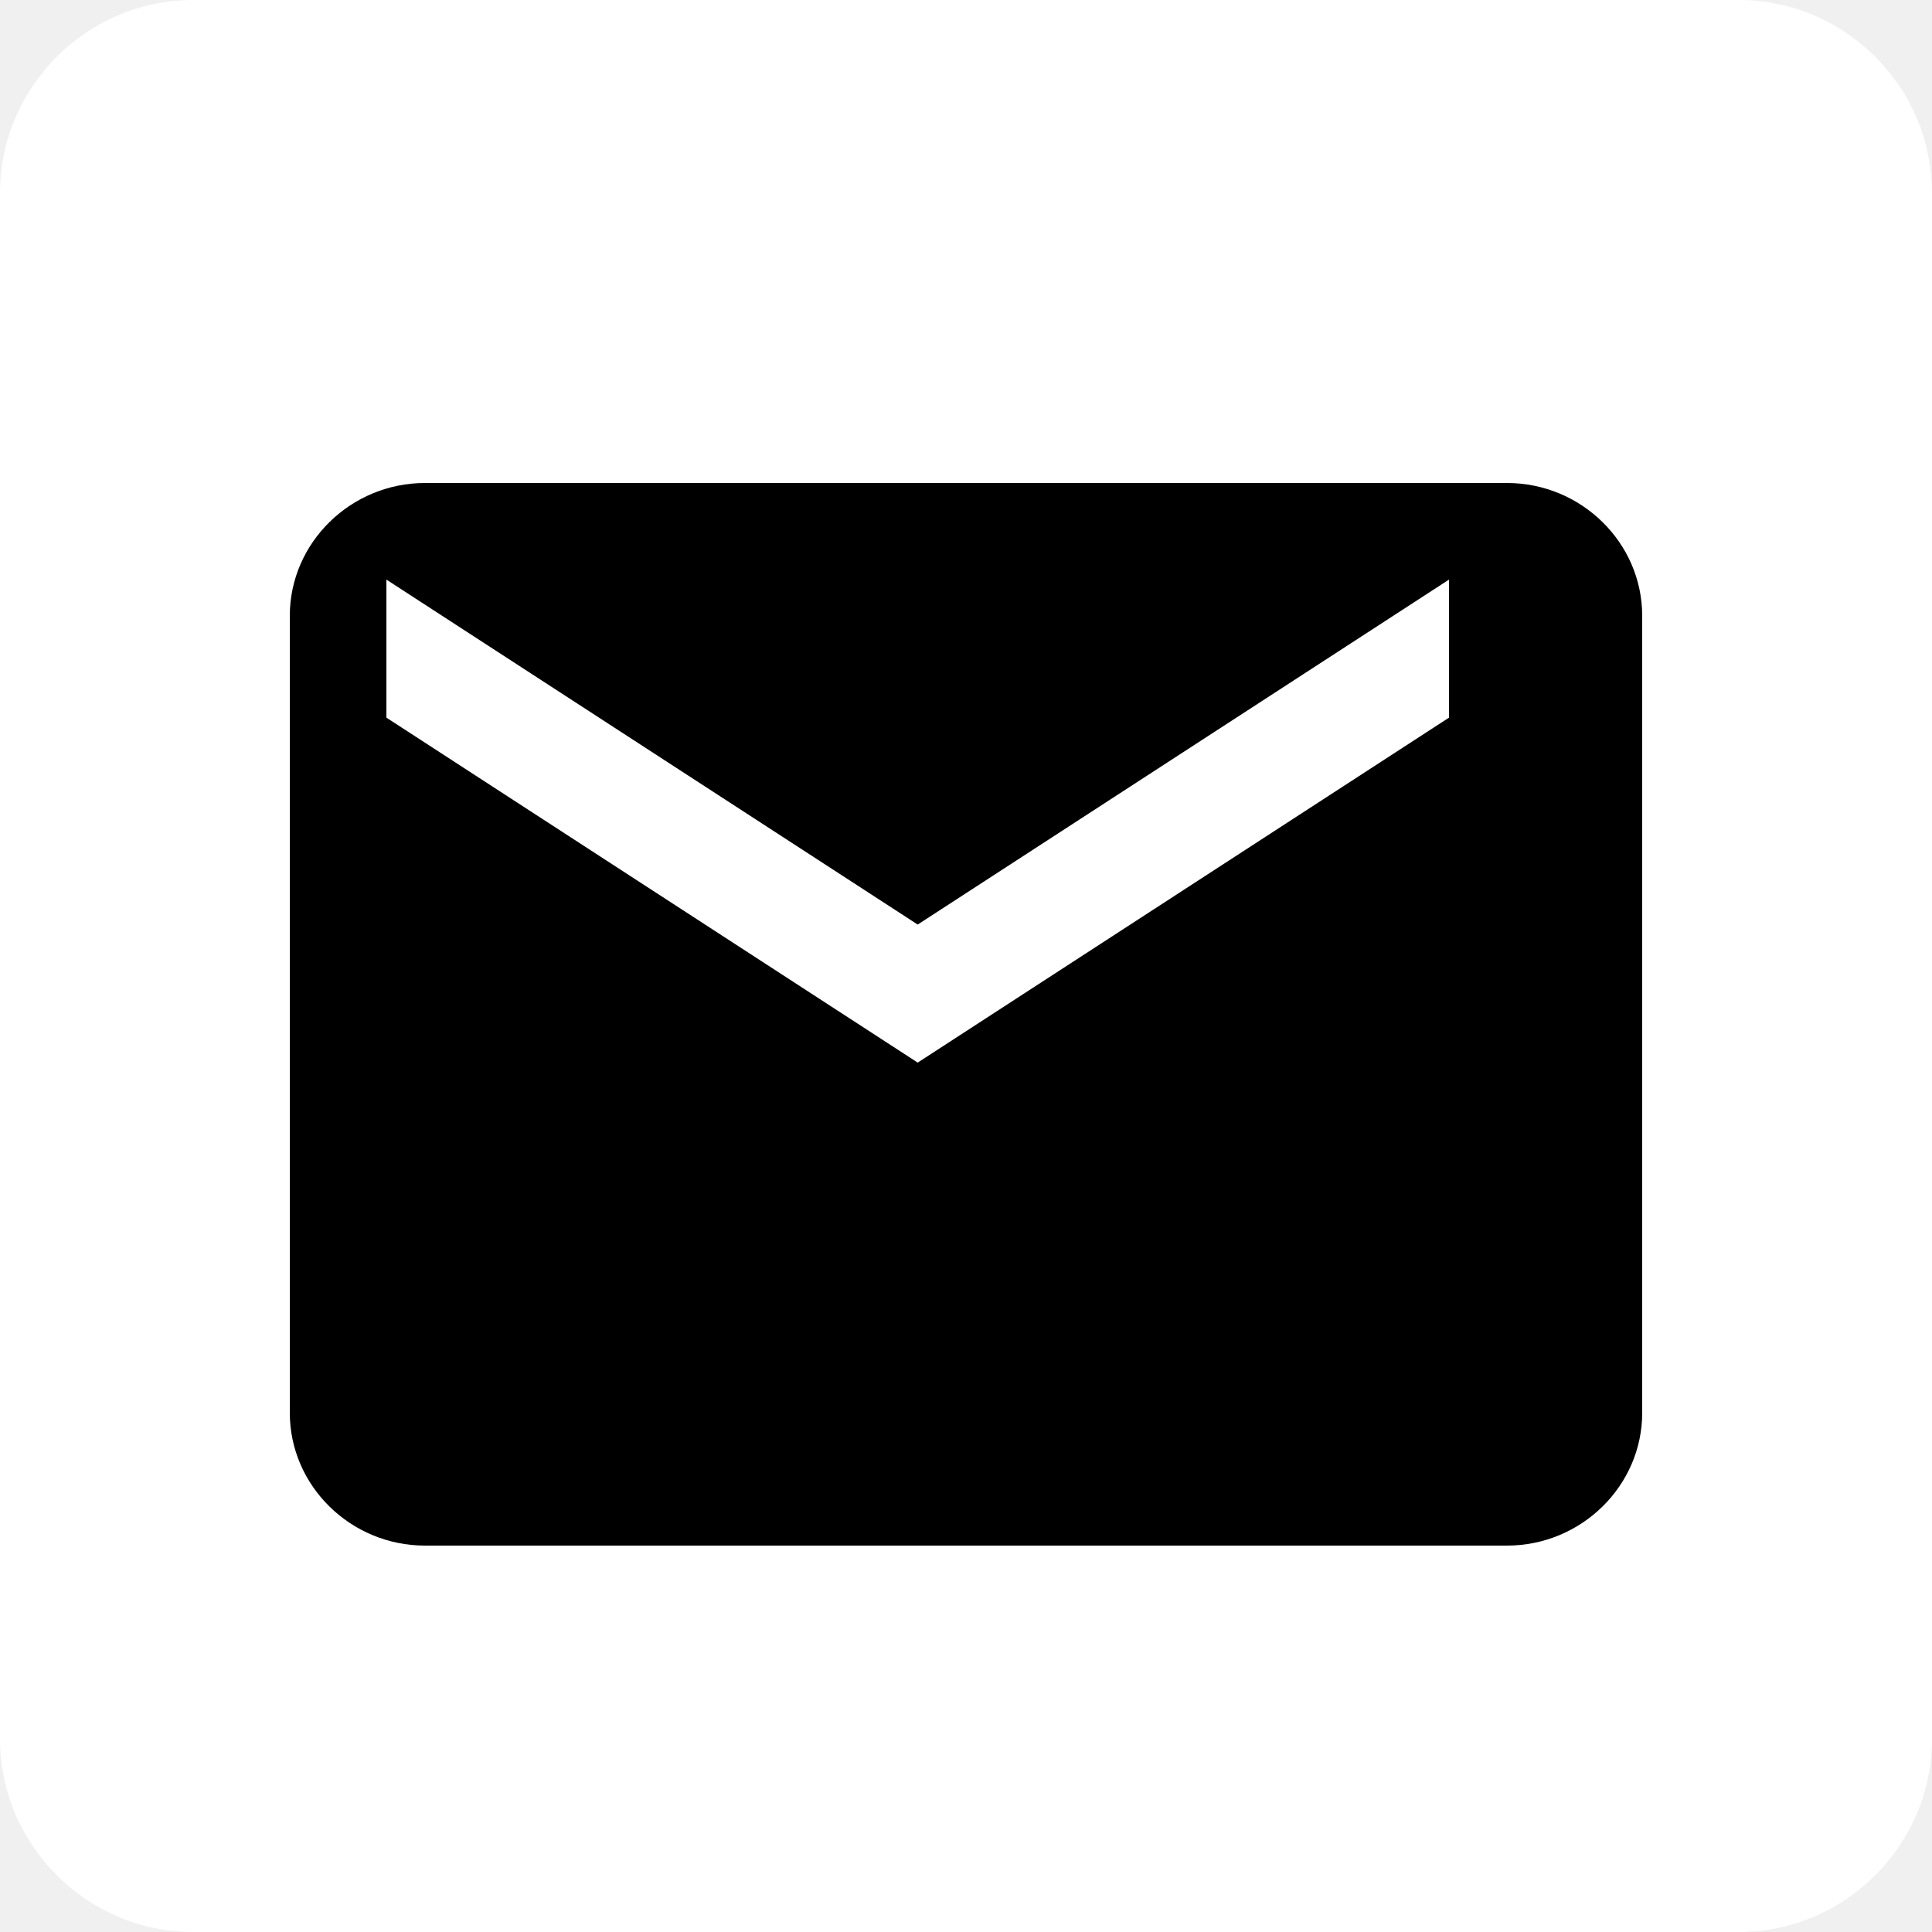
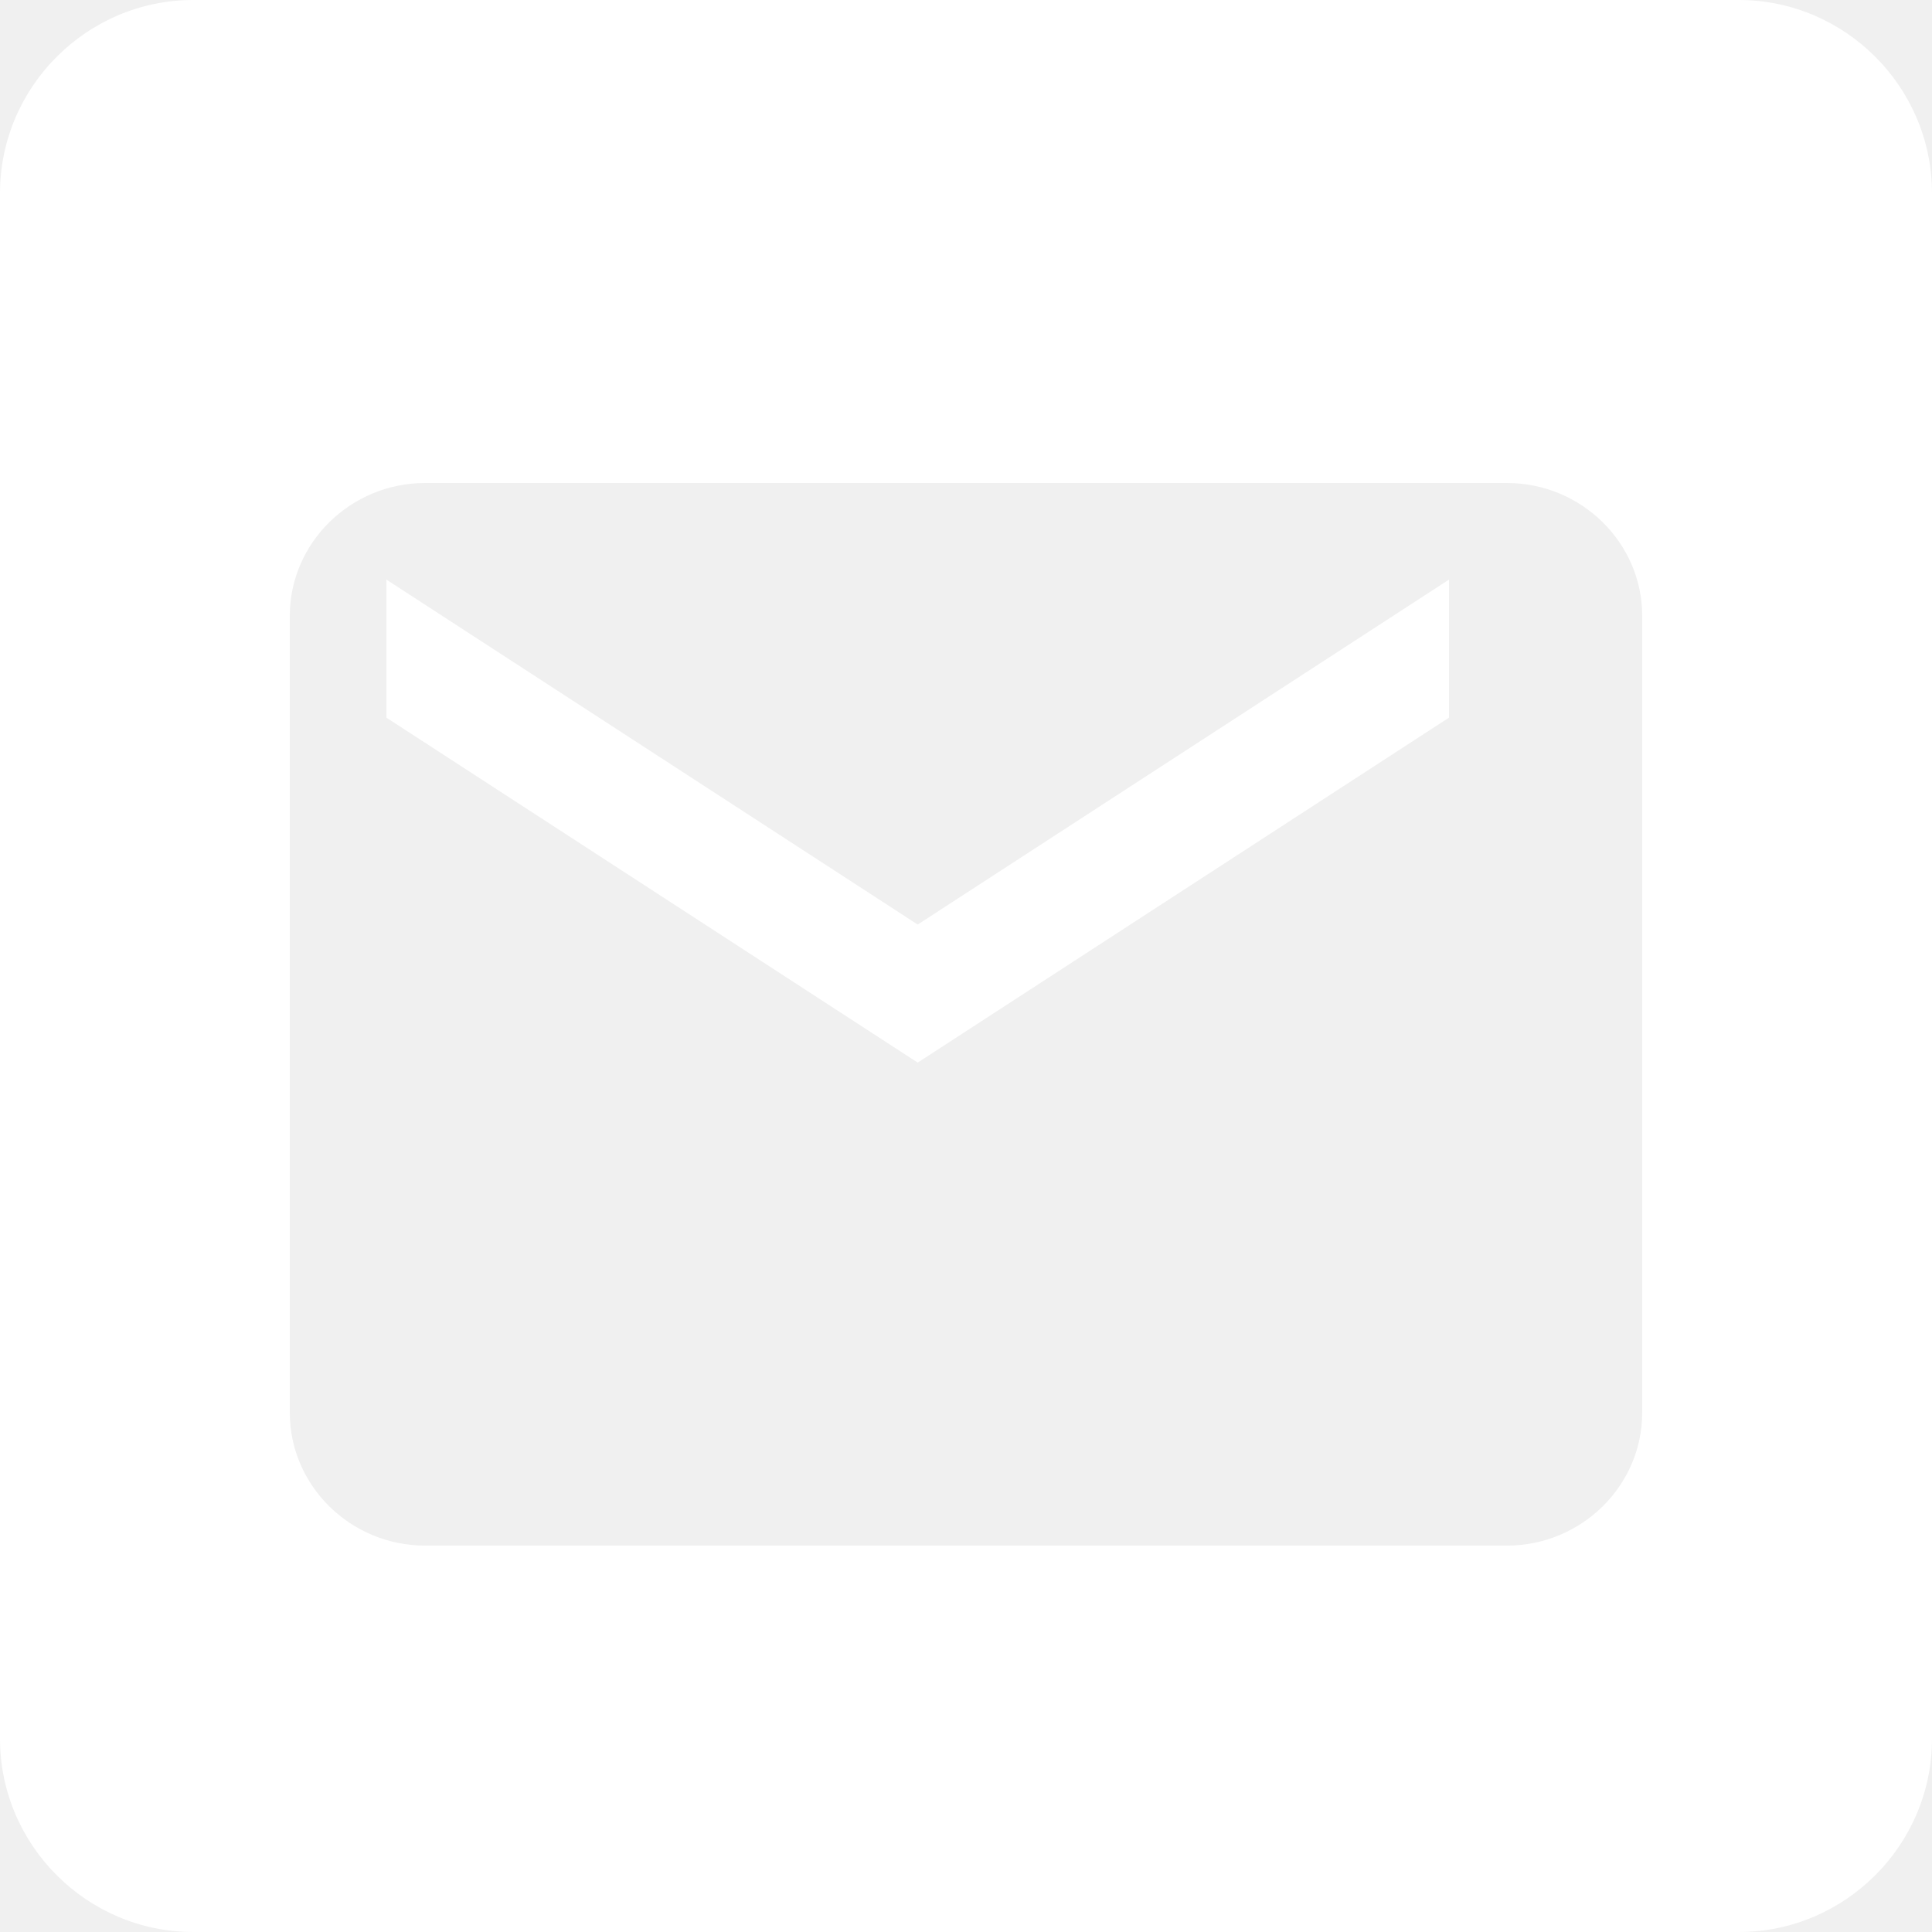
<svg xmlns="http://www.w3.org/2000/svg" width="20px" height="20px" viewBox="0 0 20 20" version="1.1">
-   <defs />
-   <g id="Widget" stroke="none" stroke-width="1" fill="none" fill-rule="evenodd">
-     <g id="spec_widget_dark" transform="translate(-465, -6247)">
-       <g id="email_hover" transform="translate(465, 6247)">
-         <path d="M2,0 C0.9,0 0,0.9 0,2 L0,18 C0,19.1 0.9,20 2,20 L18,20 C19.1,20 20,19.1 20,18 L20,2 C20,0.9 19.1,0 18,0 L2,0 Z" id="Combined-Shape" fill="#FFFFFF" fill-rule="nonzero" />
-         <path d="M15.6,5 C16.37,5 17,5.619 17,6.375 L17,14.625 C17,15.381 16.37,16 15.6,16 L4.4,16 C3.63,16 3,15.381 3,14.625 L3,6.375 C3,5.619 3.63,5 4.4,5 L15.6,5 Z M9.5,11 L15,7.429 L15,6 L9.5,9.571 L4,6 L4,7.429 L9.5,11 Z" id="Combined-Shape" fill="#000000" />
+   <g id="share" stroke="none" stroke-width="1" fill="none" fill-rule="evenodd">
+     <g id="share_normal" transform="translate(-1169, -582)" fill="#FFFFFF" fill-rule="nonzero">
+       <g id="email_hover" transform="translate(1169, 582)">
+         <path d="M18,0 C19.1,0 20,0.9 20,2 L20,2 L20,18 C20,19.1 19.1,20 18,20 L18,20 L2,20 C0.9,20 0,19.1 0,18 L0,18 L0,2 C0,0.9 0.9,0 2,0 L2,0 Z M15.6,5 L4.4,5 C3.63,5 3,5.619 3,6.375 L3,6.375 L3,14.625 C3,15.381 3.63,16 4.4,16 L4.4,16 L15.6,16 C16.37,16 17,15.381 17,14.625 L17,14.625 L17,6.375 C17,5.619 16.37,5 15.6,5 L15.6,5 Z M15,6 L15,7.429 L9.5,11 L4,7.429 L4,6 L9.5,9.571 L15,6 Z" id="Combined-Shape" />
      </g>
    </g>
  </g>
</svg>
